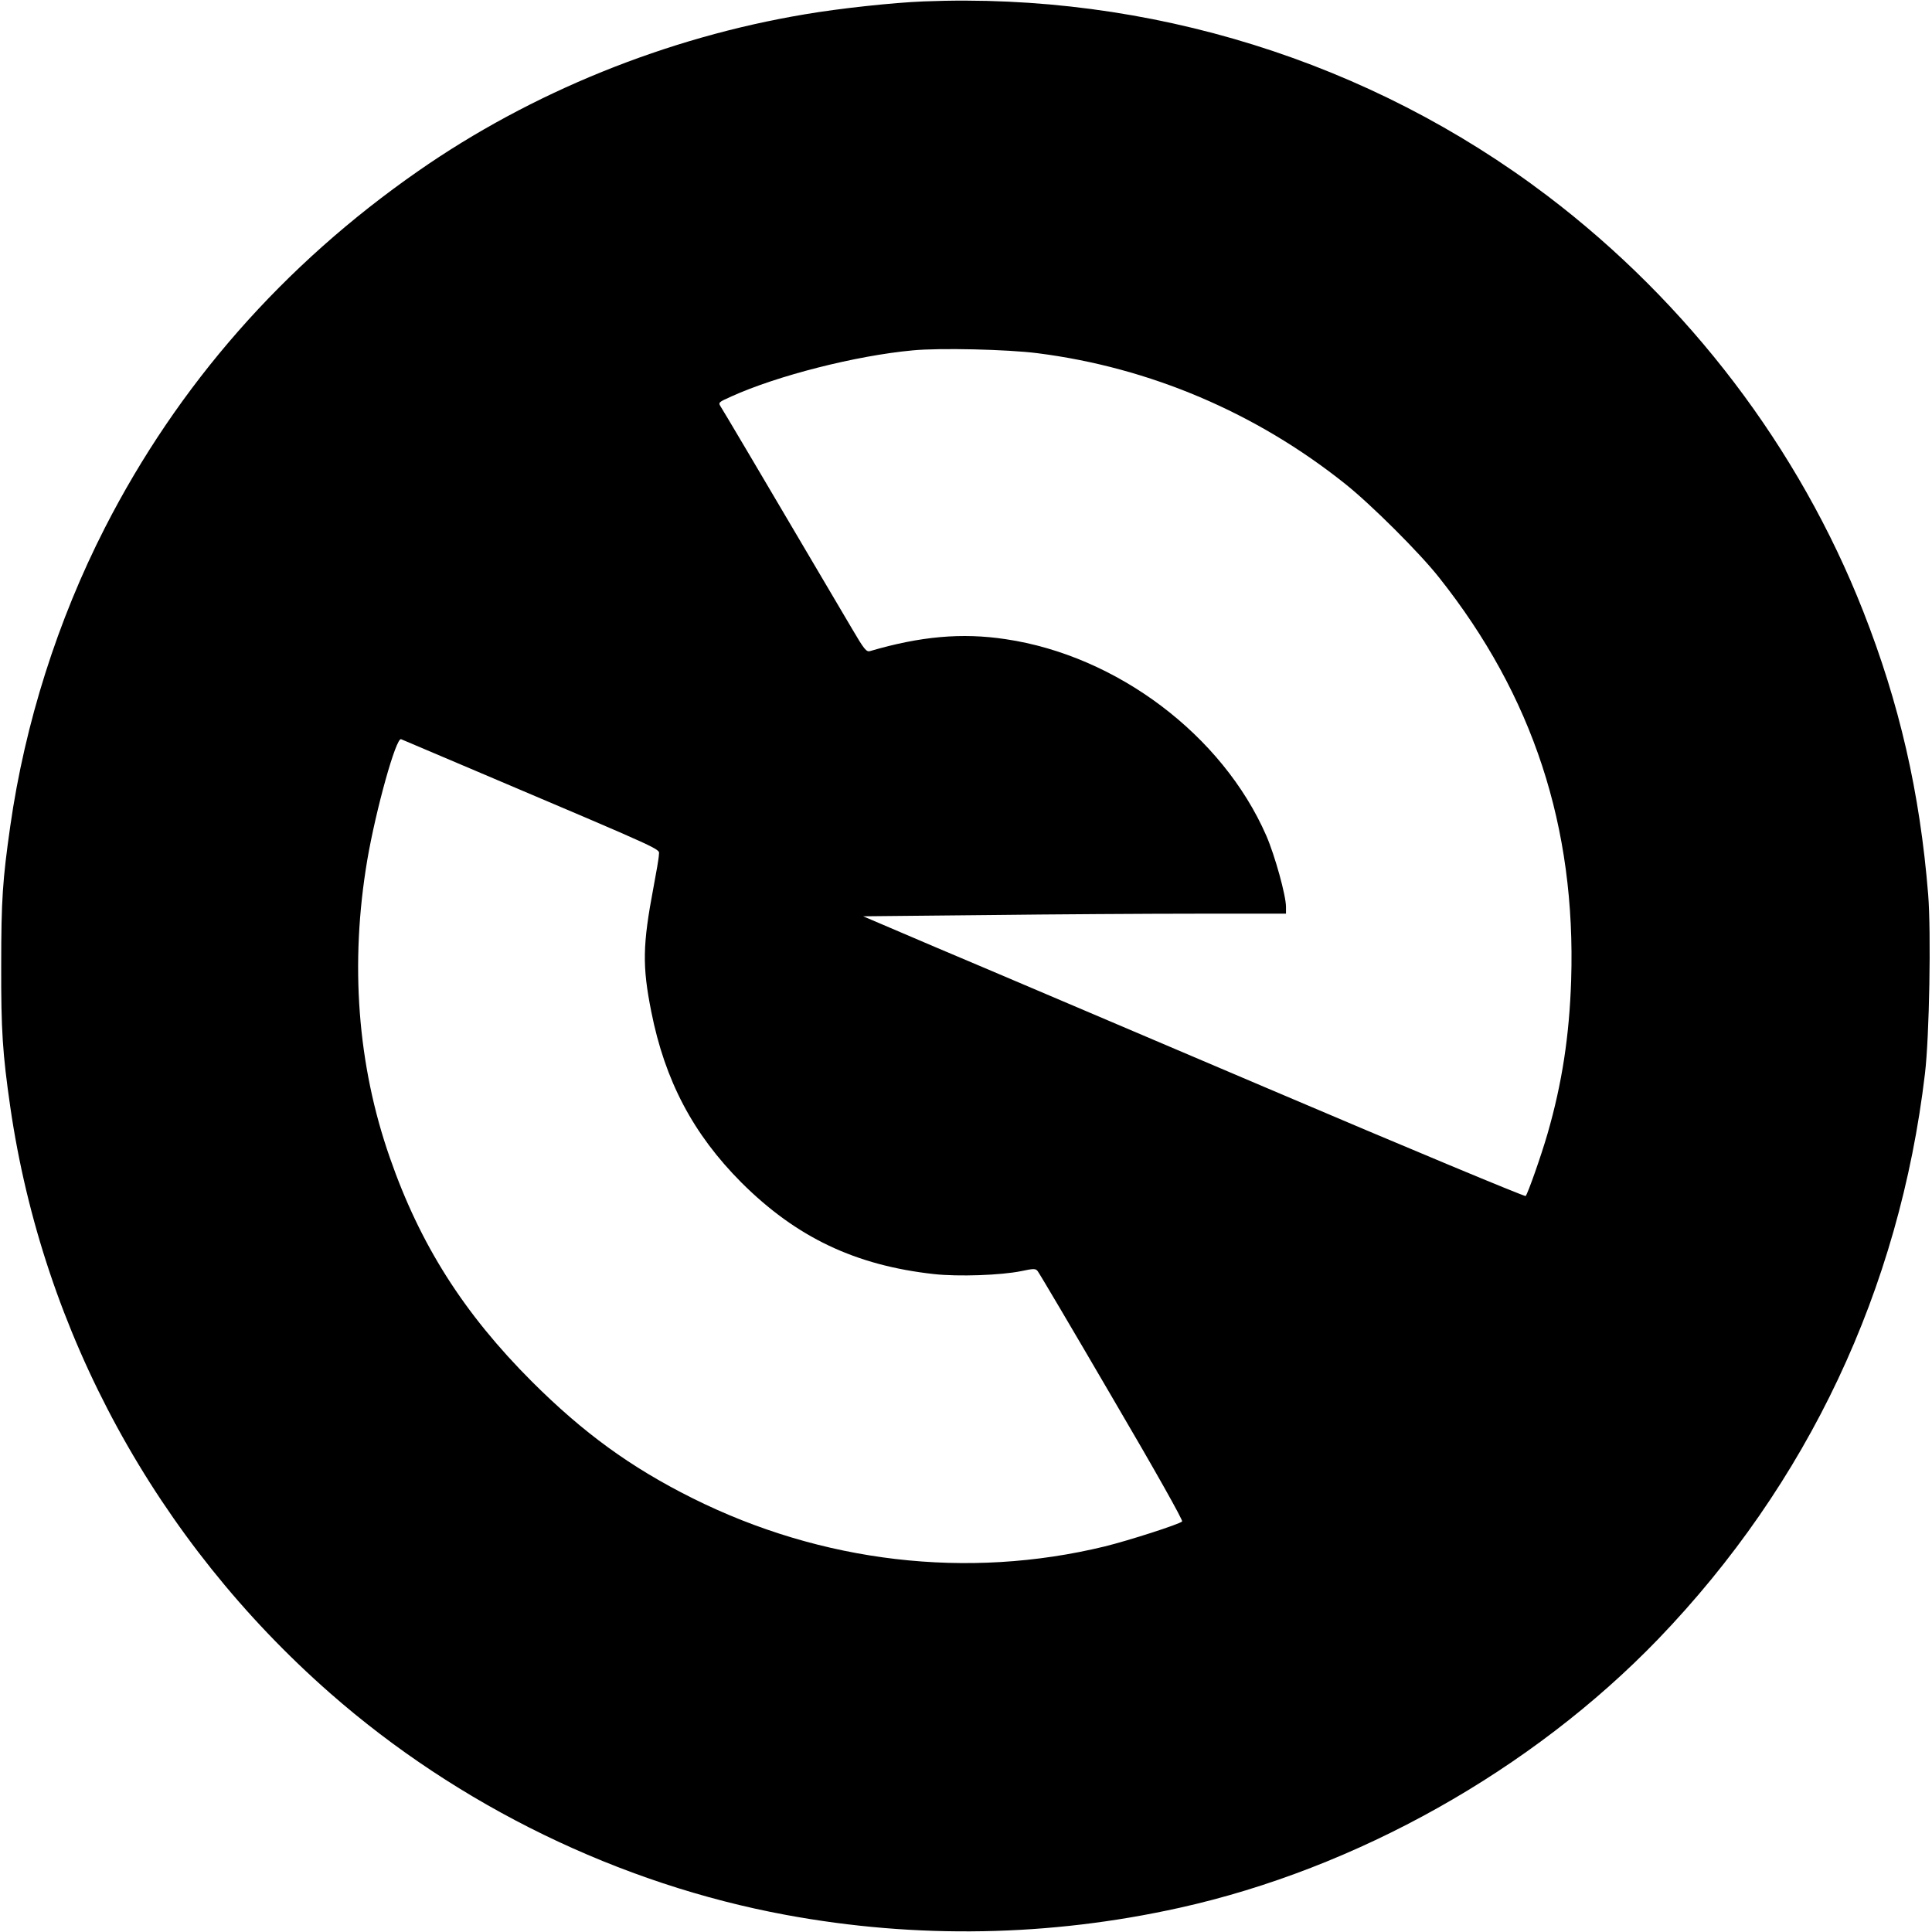
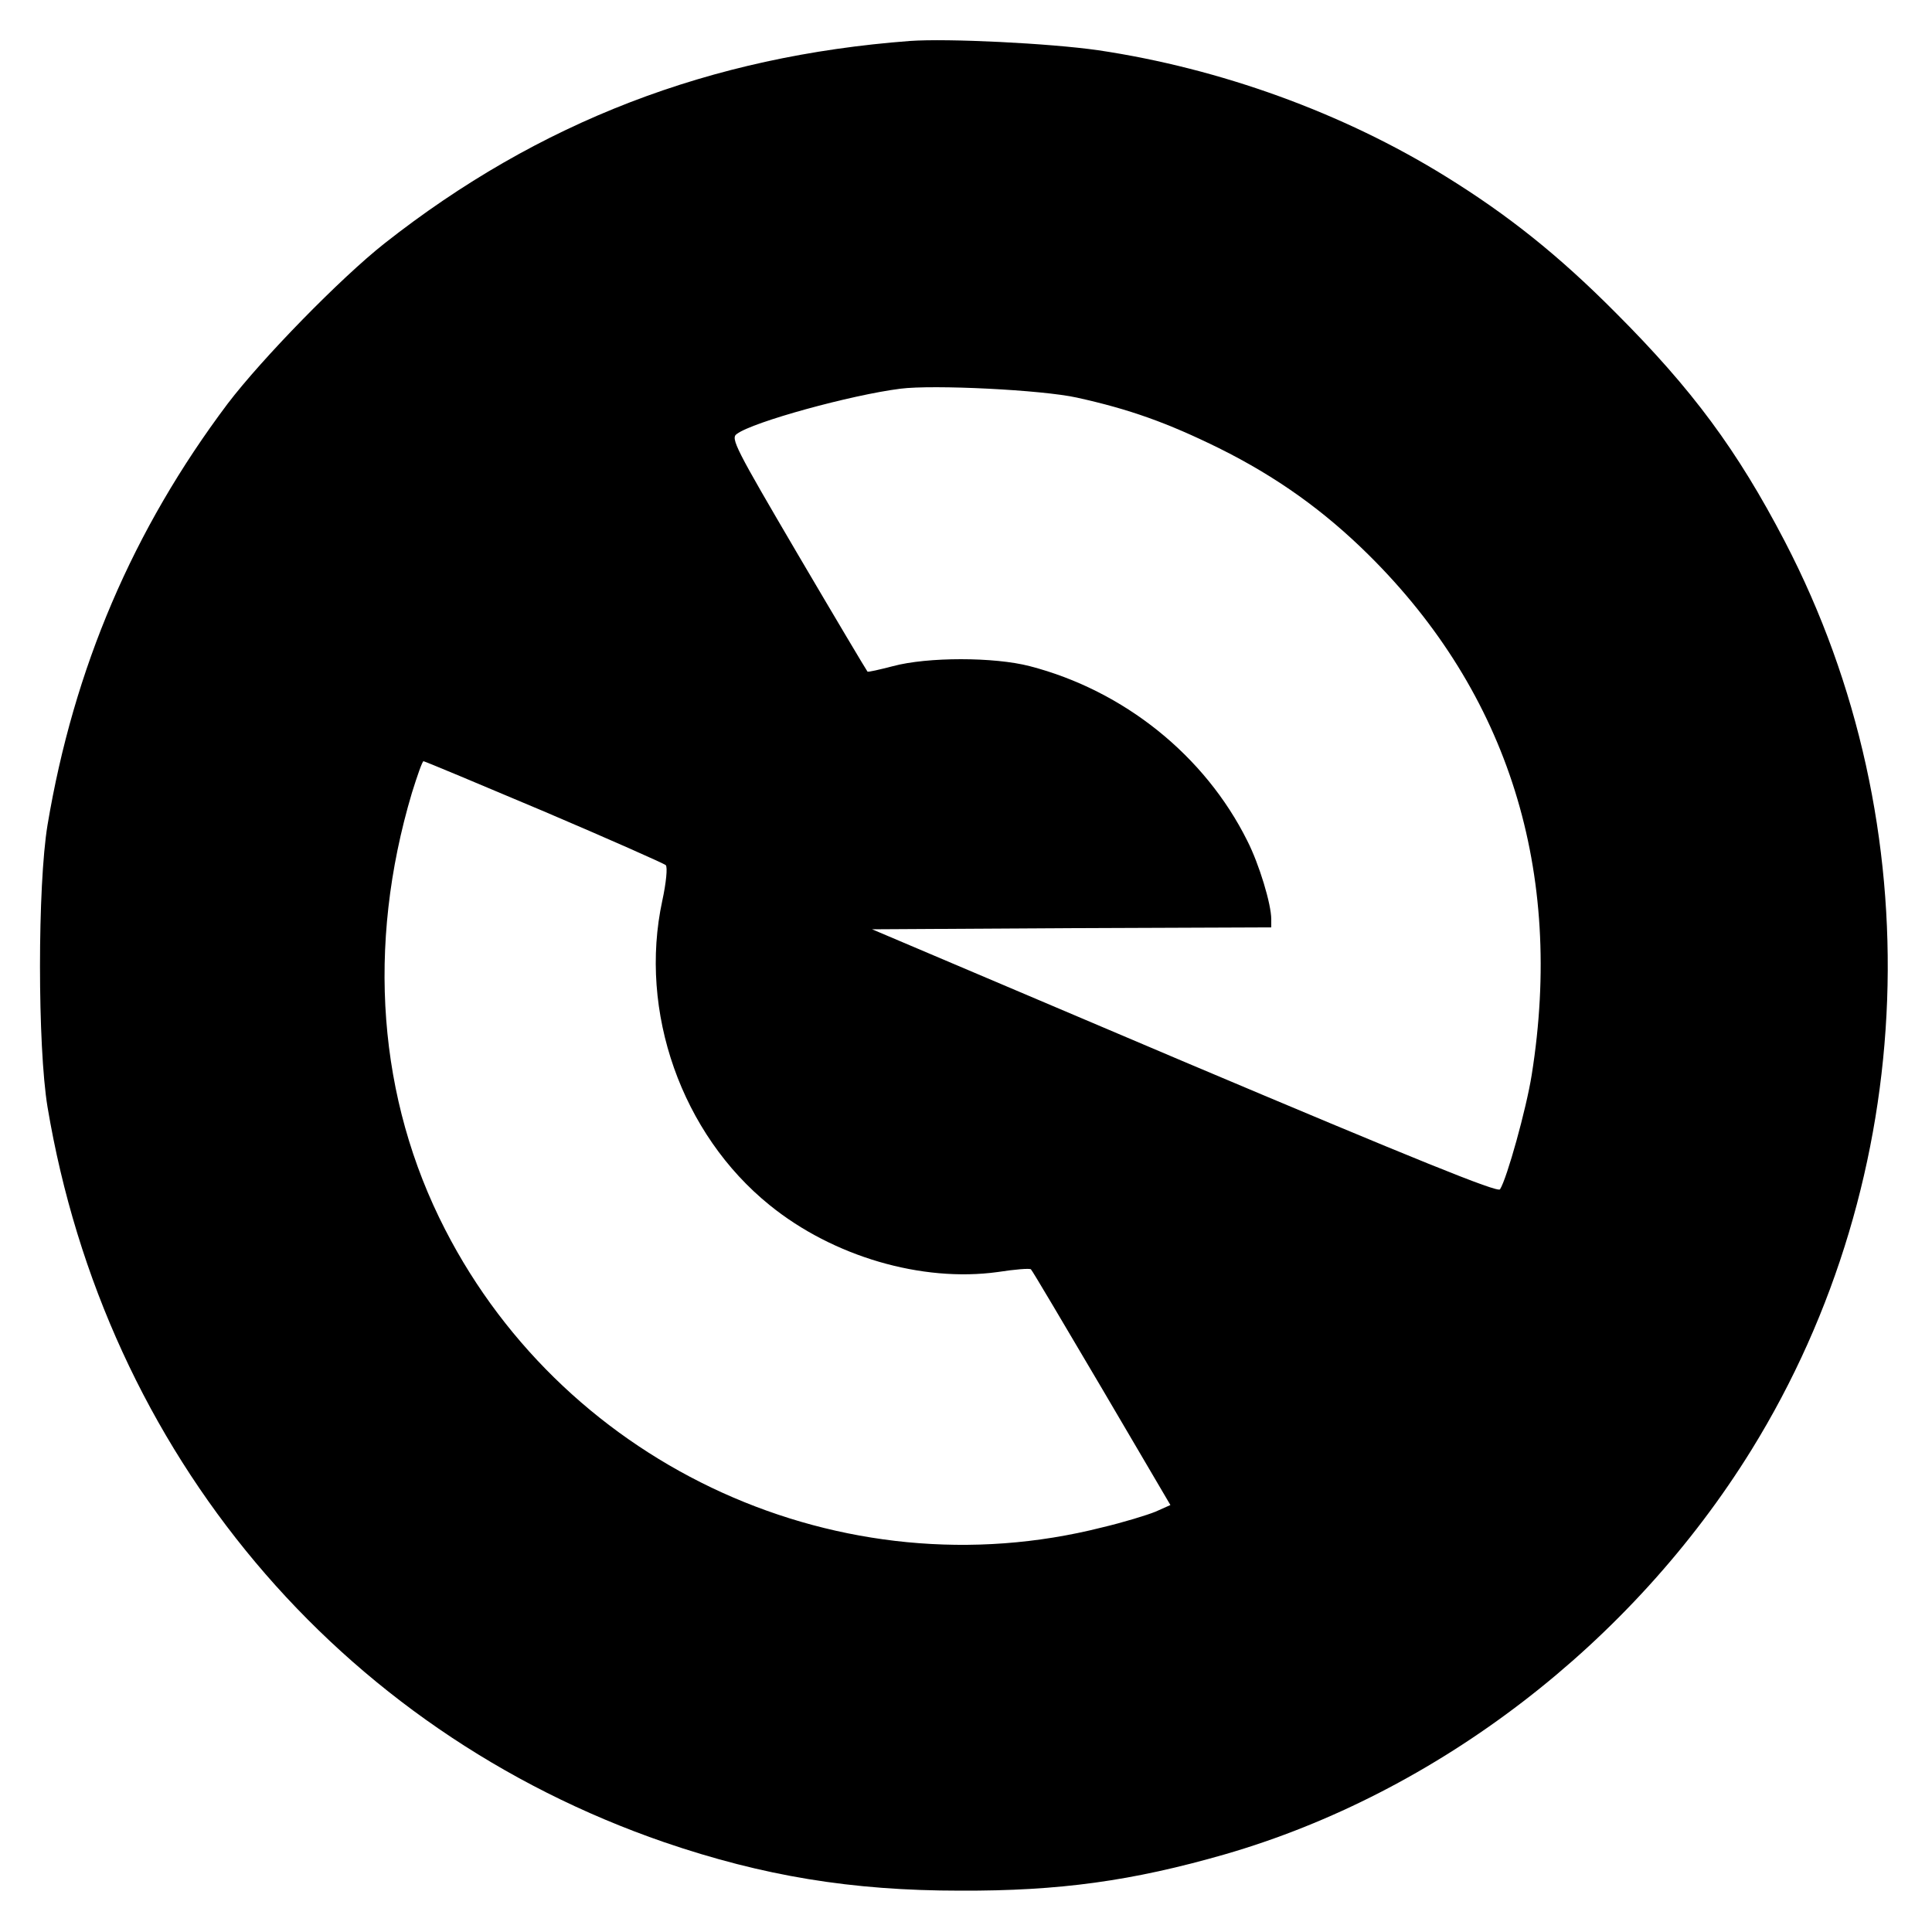
- <svg xmlns="http://www.w3.org/2000/svg" version="1" width="1280" height="1280" viewBox="0 0 960 960">
-   <path d="M459 .7c-15.3.6-42 3.5-59 6.4C331.2 18.6 263.9 45.9 207.8 85c-67 46.6-119.4 106.3-155.7 177.3-23.5 46-39.7 97.1-47 148.2-3.8 26.6-4.5 36.8-4.5 69-.1 32.5.7 44.1 4.5 70.5C21.4 662.3 77.8 765.6 164 841.3c63.8 56 143.8 94.9 226.5 110.2 64.9 12 131.1 10.8 195.5-3.5 88-19.5 175.1-68.4 237.9-133.5 74.4-77.3 119.9-173.7 132.6-281 2.2-18.4 3.1-70.2 1.6-89-4.1-50.8-14.3-95-32.3-140.8-31.9-81.1-86.7-153.1-156.9-206.4C680.7 30.4 570.8-3.8 459 .7zm56.5 174.8c55.9 7.1 108.7 29.6 153 65 12.8 10.2 37 34.3 46.6 46.5 46.6 58.7 68 123.9 65.6 200-.9 27.6-4.5 51.2-11.7 76.2-3.2 11.1-9.8 29.8-10.9 31.1-.4.4-58.3-23.7-128.7-53.7-70.3-29.9-144.2-61.4-164.2-69.8l-36.3-15.5 60.8-.6c33.4-.4 80.7-.7 105.1-.7H639v-3.4c0-5.6-5.5-25.5-9.8-35.4-21.8-49.9-74.2-89.4-129.5-97.6-21.8-3.3-42.4-1.4-67.3 5.9-1.9.6-3-.8-9.1-11.2-50.8-86.2-63.8-108.1-65.1-110.1-1.4-2.2-1.3-2.3 5.2-5.2 22.7-10.3 61.9-20.3 90.1-22.9 13.4-1.3 47.1-.5 62 1.4zM237 383.3c96.1 40.8 90.5 38.3 90.4 41.4 0 1.5-1.3 8.9-2.7 16.3-5.4 28.5-5.6 39-1.1 61.6 6.8 34.4 20.8 60.9 44.8 85 27.4 27.3 56.7 41.2 95.8 45.5 12 1.3 33 .6 43.3-1.5 6.1-1.3 7.1-1.3 8.1 0 .7.8 17.3 28.9 36.9 62.5 21.9 37.3 35.4 61.4 34.9 61.9-1.4 1.4-26.3 9.4-38.4 12.4-68.3 16.6-140.7 8.1-205-24-30.8-15.4-54.1-32.4-79.6-57.8-34-34-55.7-68.2-70.7-111.4-16.1-46-19.9-96.4-11.2-147.9 4.3-25.1 14.3-61 16.8-60 .7.3 17.6 7.5 37.7 16z" />
+ <svg xmlns="http://www.w3.org/2000/svg" version="1.0" width="16pt" height="16pt" viewBox="0 0 16 16" preserveAspectRatio="xMidYMid meet">
+   <g transform="translate(0,16) scale(0.0032,-0.0032)" fill="#000000" stroke="none">
+     <path d="M2355 4894 c-517 -39 -960 -209 -1360 -524 -114 -90 -317 -298 -406 -415 -245 -326 -398 -684 -466 -1090 -26 -157 -26 -573 0 -730 150 -895 752 -1612 1597 -1903 255 -87 483 -125 765 -125 257 -1 445 25 685 94 550 159 1053 546 1363 1047 437 707 470 1613 86 2351 -123 236 -239 393 -438 592 -148 149 -279 253 -439 352 -266 165 -584 280 -900 327 -126 18 -389 31 -487 24z m432 -923 c136 -30 234 -65 368 -131 149 -74 272 -162 388 -277 361 -358 505 -818 421 -1345 -14 -88 -64 -268 -82 -296 -6 -9 -216 76 -817 330 l-808 343 517 3 516 2 0 21 c0 39 -31 142 -62 203 -110 221 -320 389 -563 452 -92 24 -265 24 -354 0 -35 -9 -65 -16 -66 -14 -2 2 -83 138 -180 303 -162 276 -175 301 -158 312 41 31 296 101 423 117 85 11 367 -3 457 -23z m-1379 -1071 c169 -72 311 -135 315 -139 5 -5 1 -46 -9 -92 -62 -287 50 -604 278 -788 164 -133 394 -200 590 -173 45 7 83 10 86 7 3 -2 85 -141 183 -307 l178 -303 -38 -17 c-22 -9 -84 -28 -139 -41 -671 -170 -1383 153 -1700 771 -174 338 -204 734 -86 1130 14 45 27 82 30 82 3 0 144 -59 312 -130z" />
+   </g>
</svg>
